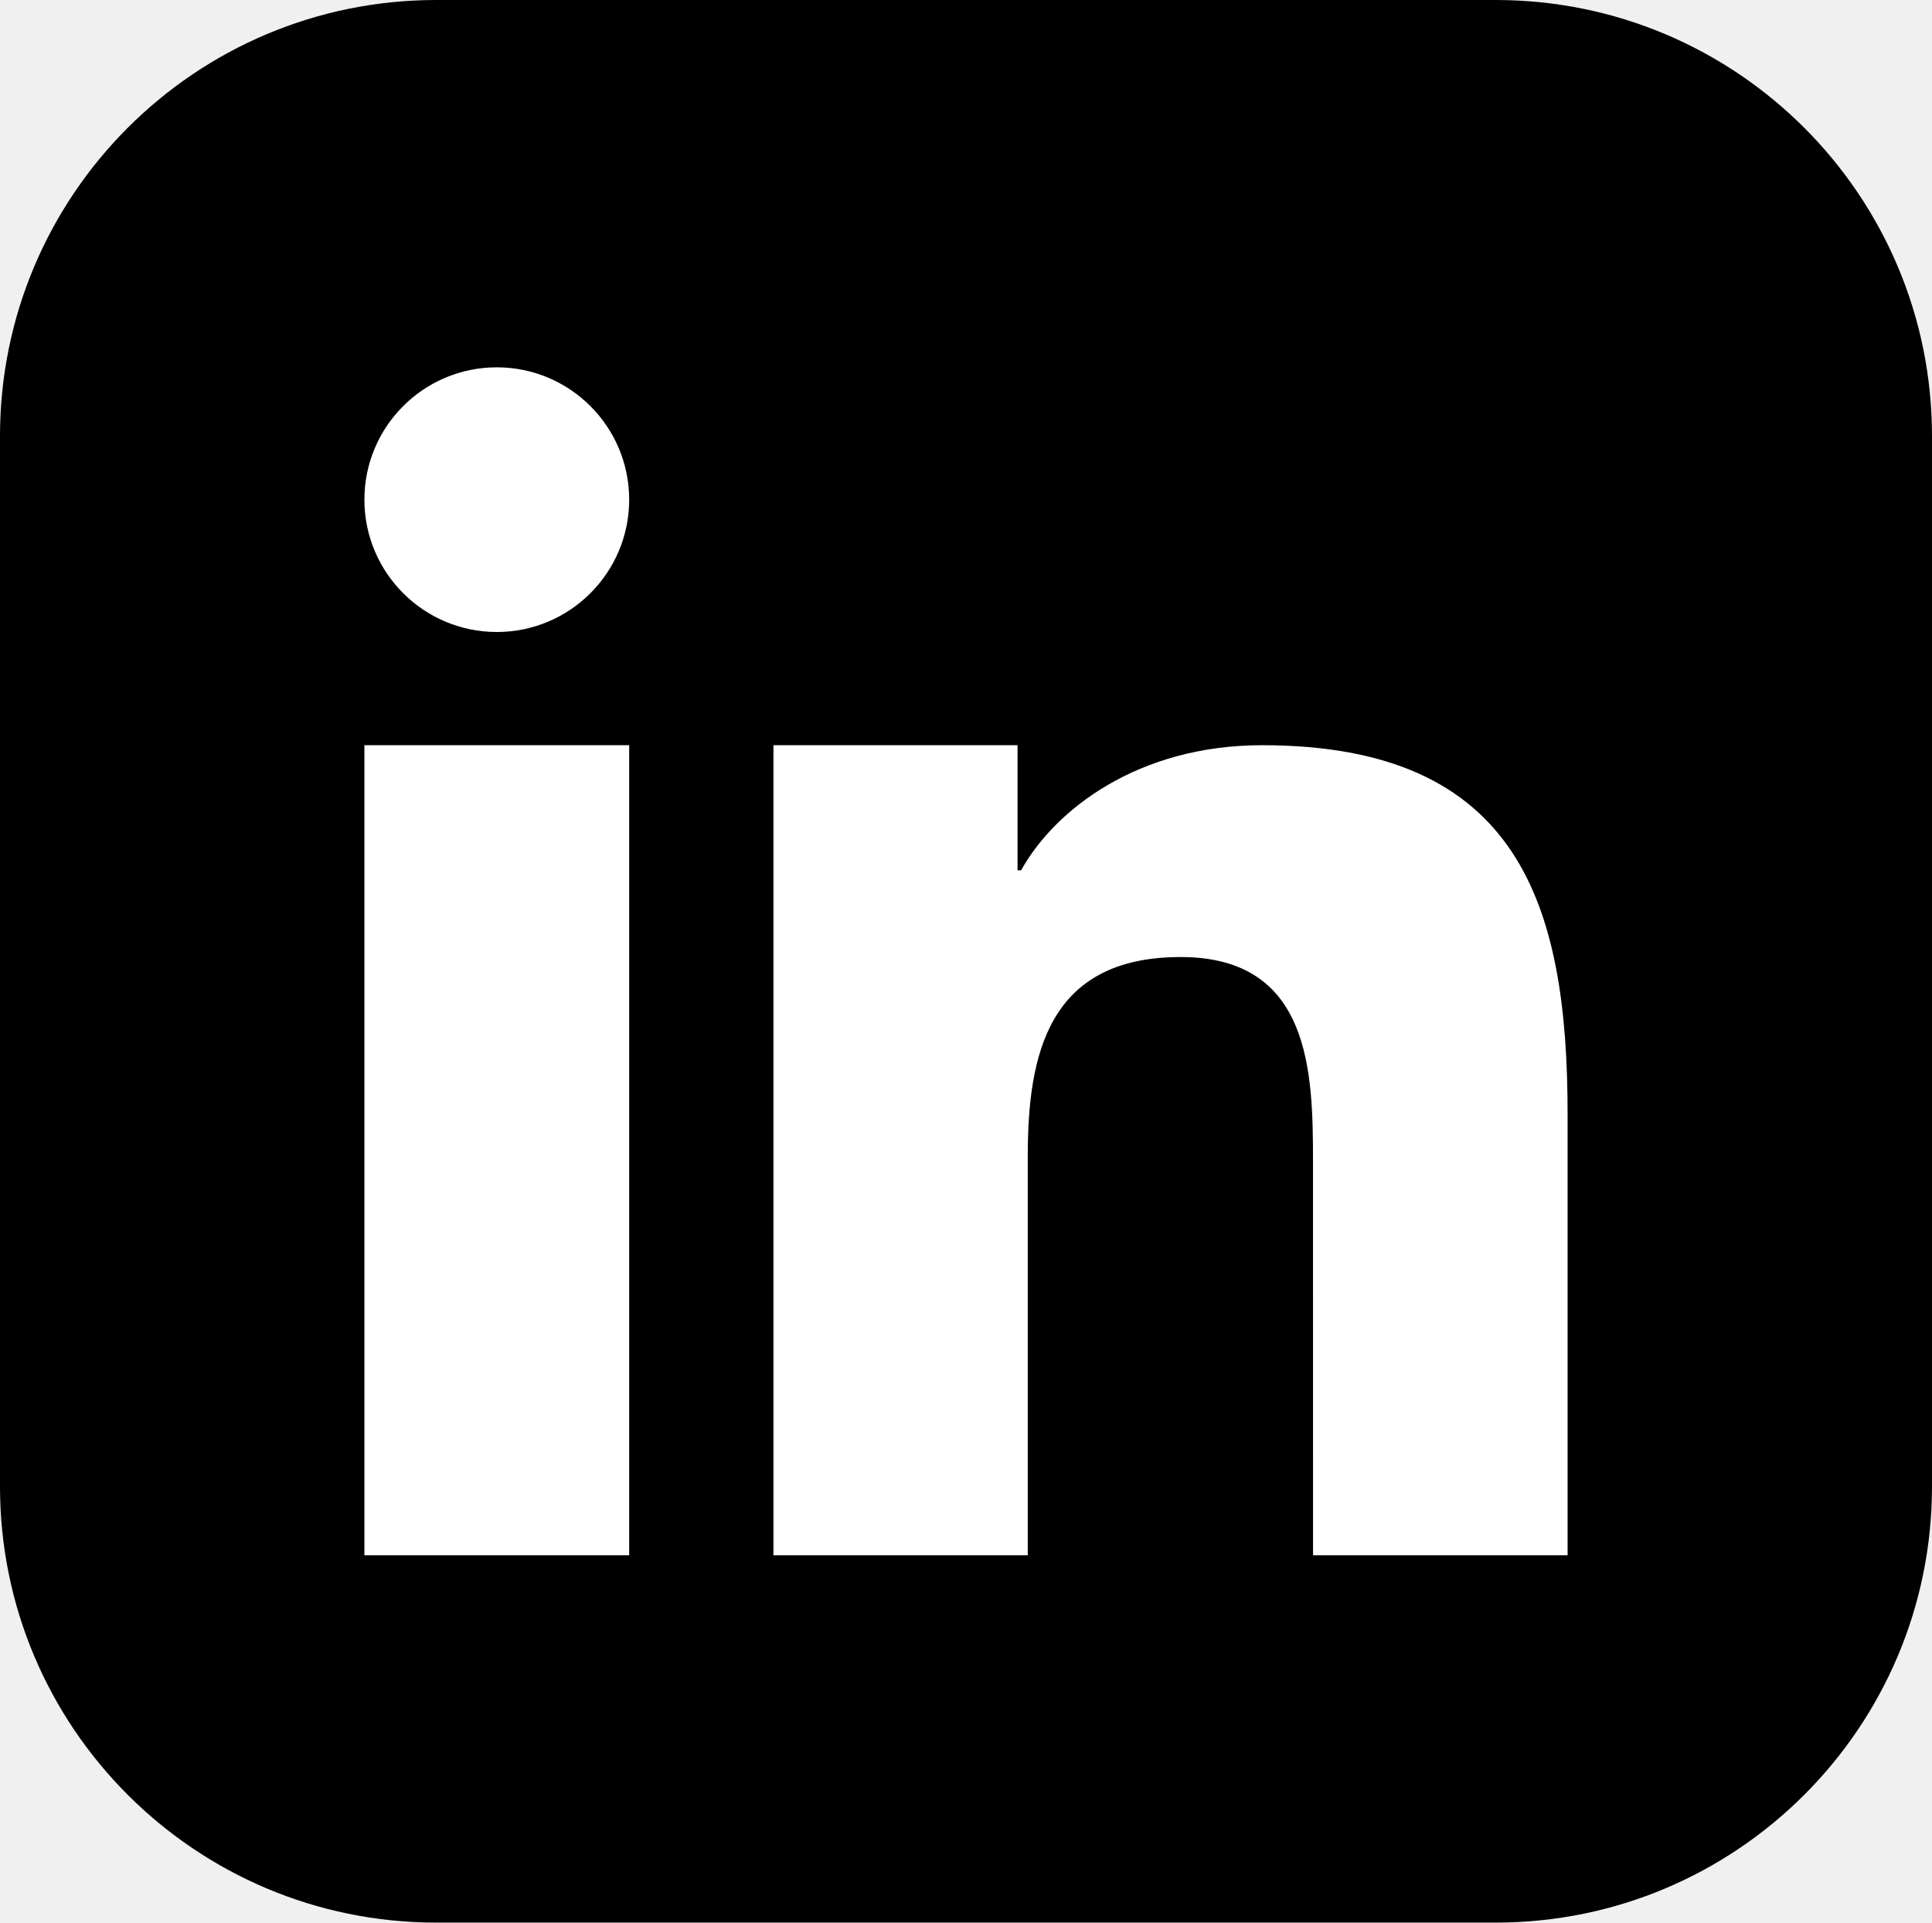
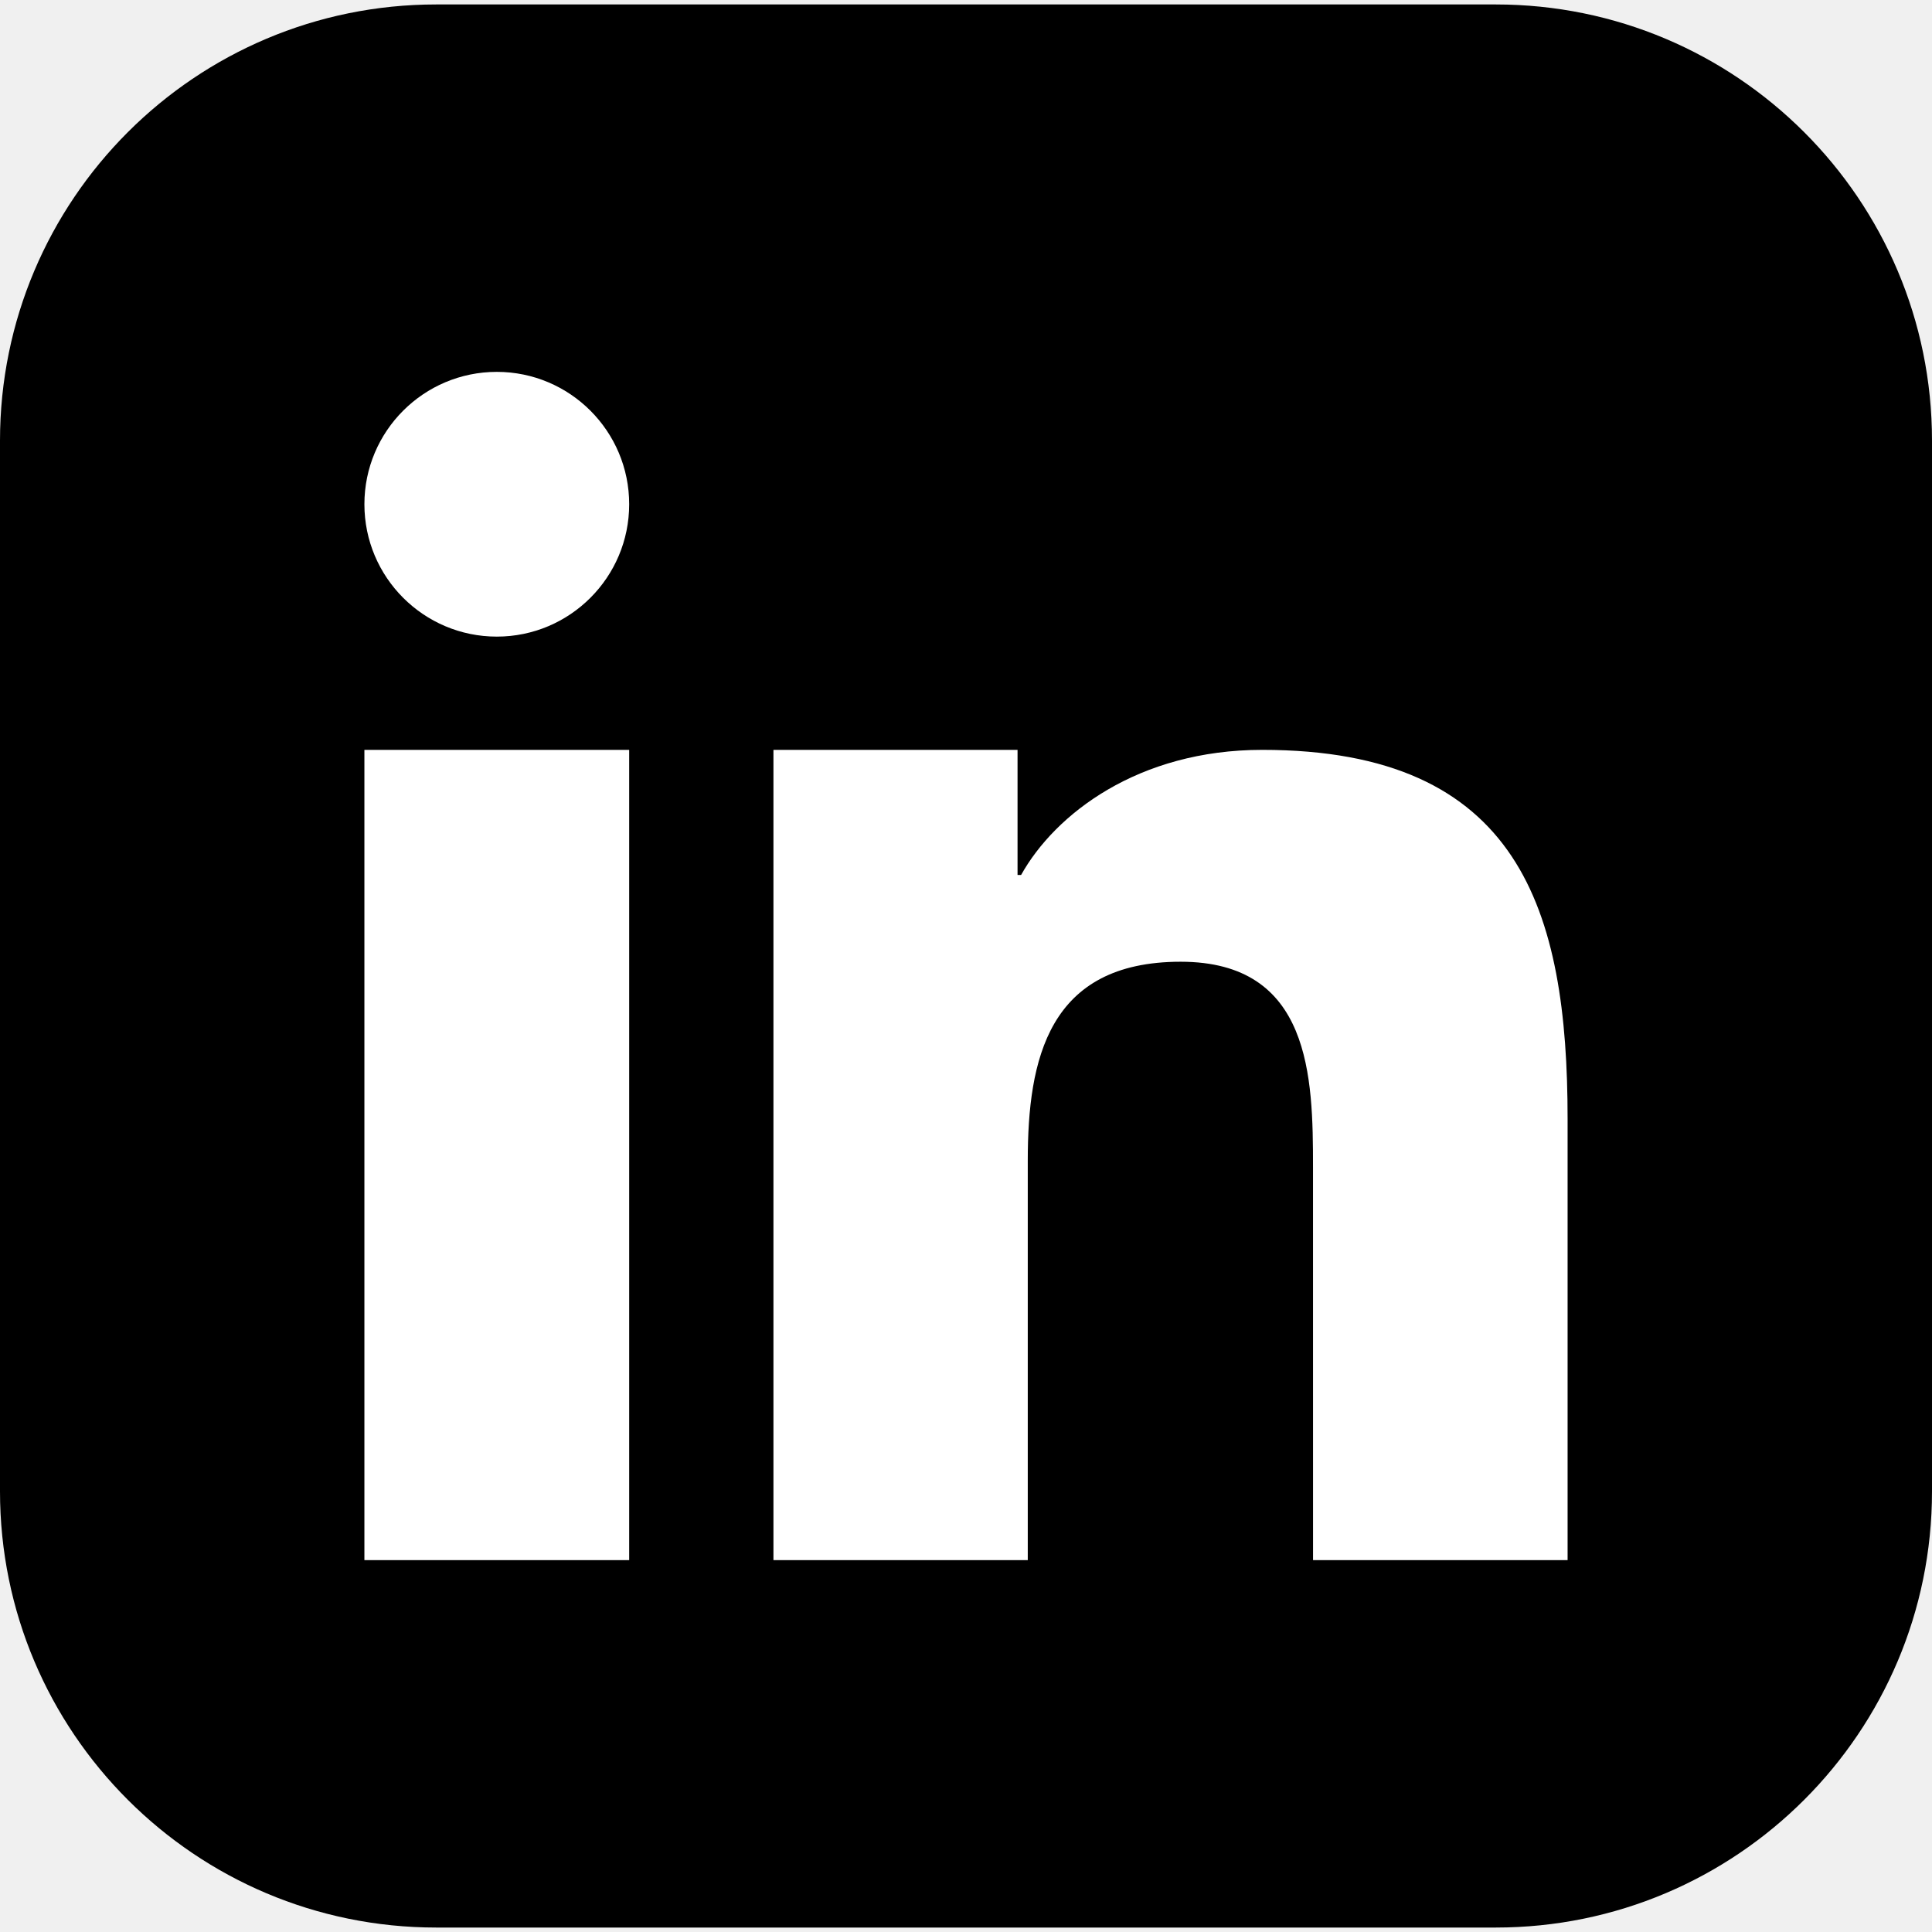
- <svg xmlns="http://www.w3.org/2000/svg" shape-rendering="geometricPrecision" text-rendering="geometricPrecision" image-rendering="optimizeQuality" fill-rule="evenodd" clip-rule="evenodd" viewBox="0 0 512 509.64">
+ <svg xmlns="http://www.w3.org/2000/svg" shape-rendering="geometricPrecision" width="64" height="64" text-rendering="geometricPrecision" image-rendering="optimizeQuality" fill-rule="evenodd" clip-rule="evenodd" viewBox="0 0 512 509.64">
  <rect width="512" height="509.64" rx="115.61" ry="115.61" />
  <path fill="#fff" d="M204.97 197.54h64.69v33.16h.94c9.01-16.16 31.04-33.16 63.89-33.16 68.31 0 80.94 42.51 80.94 97.81v116.92h-67.46l-.01-104.13c0-23.81-.49-54.45-35.08-54.45-35.12 0-40.51 25.91-40.51 52.72v105.86h-67.4V197.54zm-38.23-65.09c0 19.36-15.72 35.08-35.08 35.08-19.37 0-35.09-15.72-35.09-35.08 0-19.37 15.72-35.08 35.09-35.08 19.36 0 35.08 15.71 35.08 35.08zm-70.17 65.09h70.17v214.73H96.57V197.54z" />
</svg>
